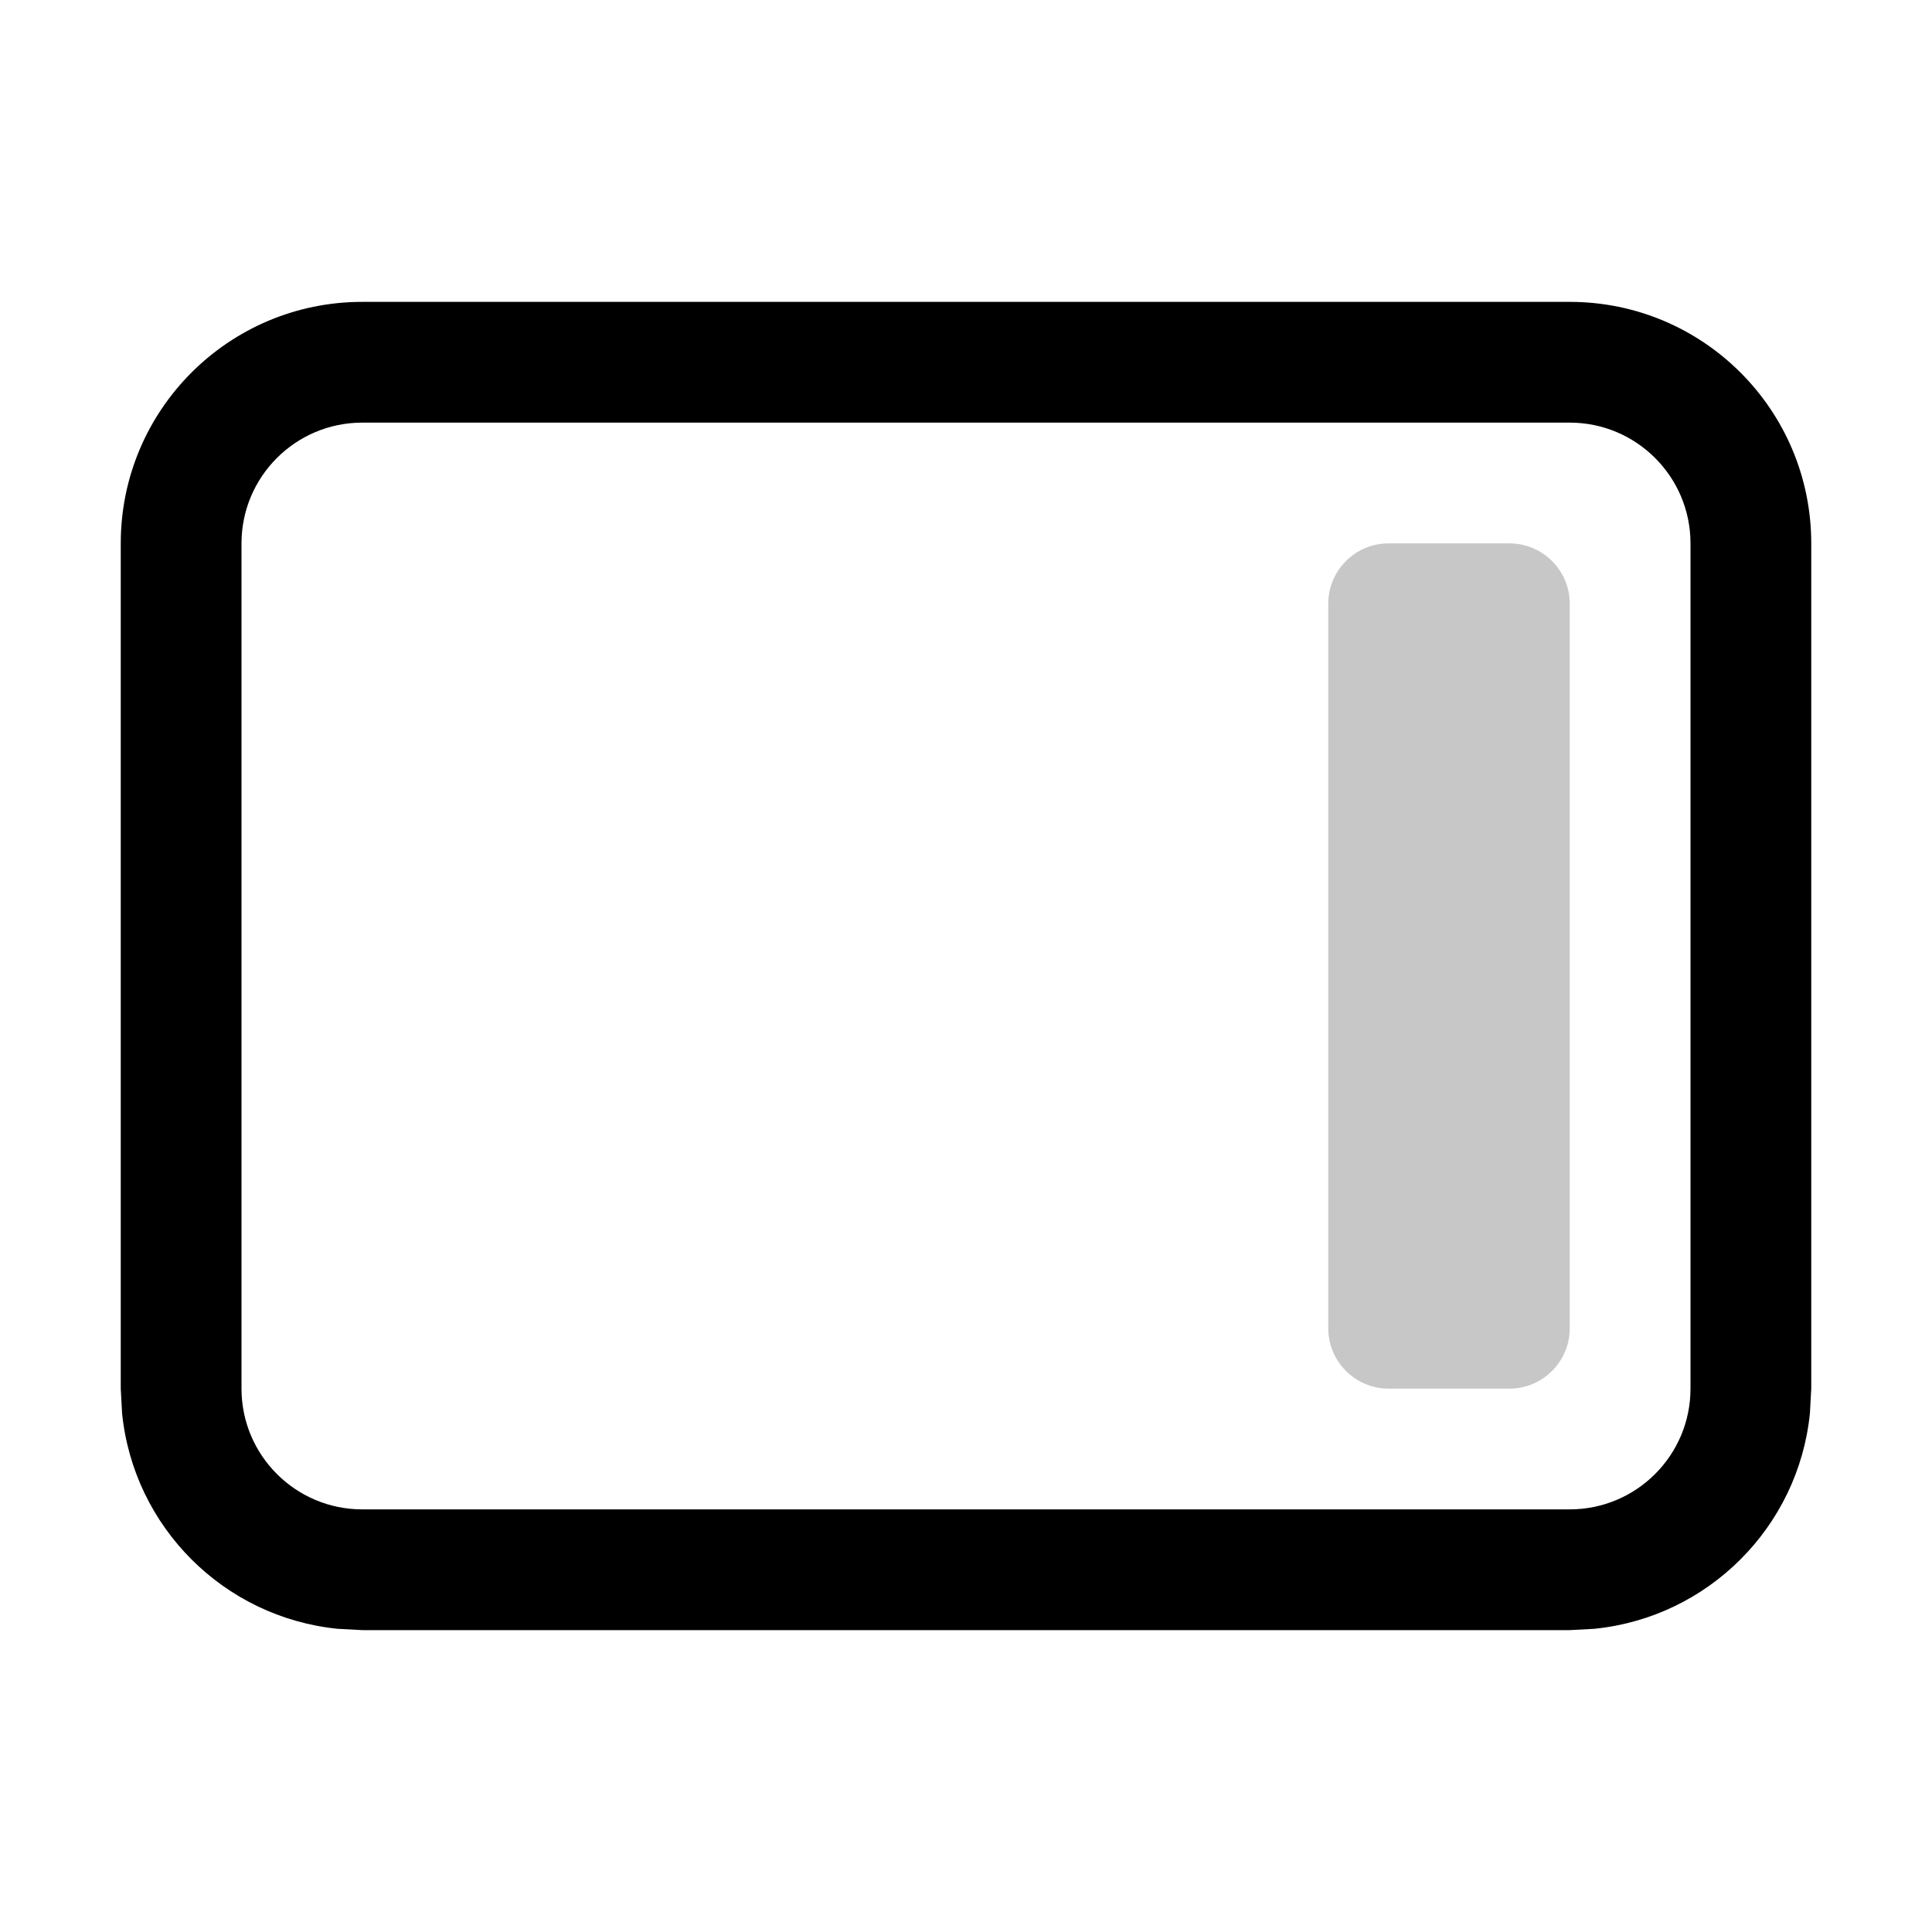
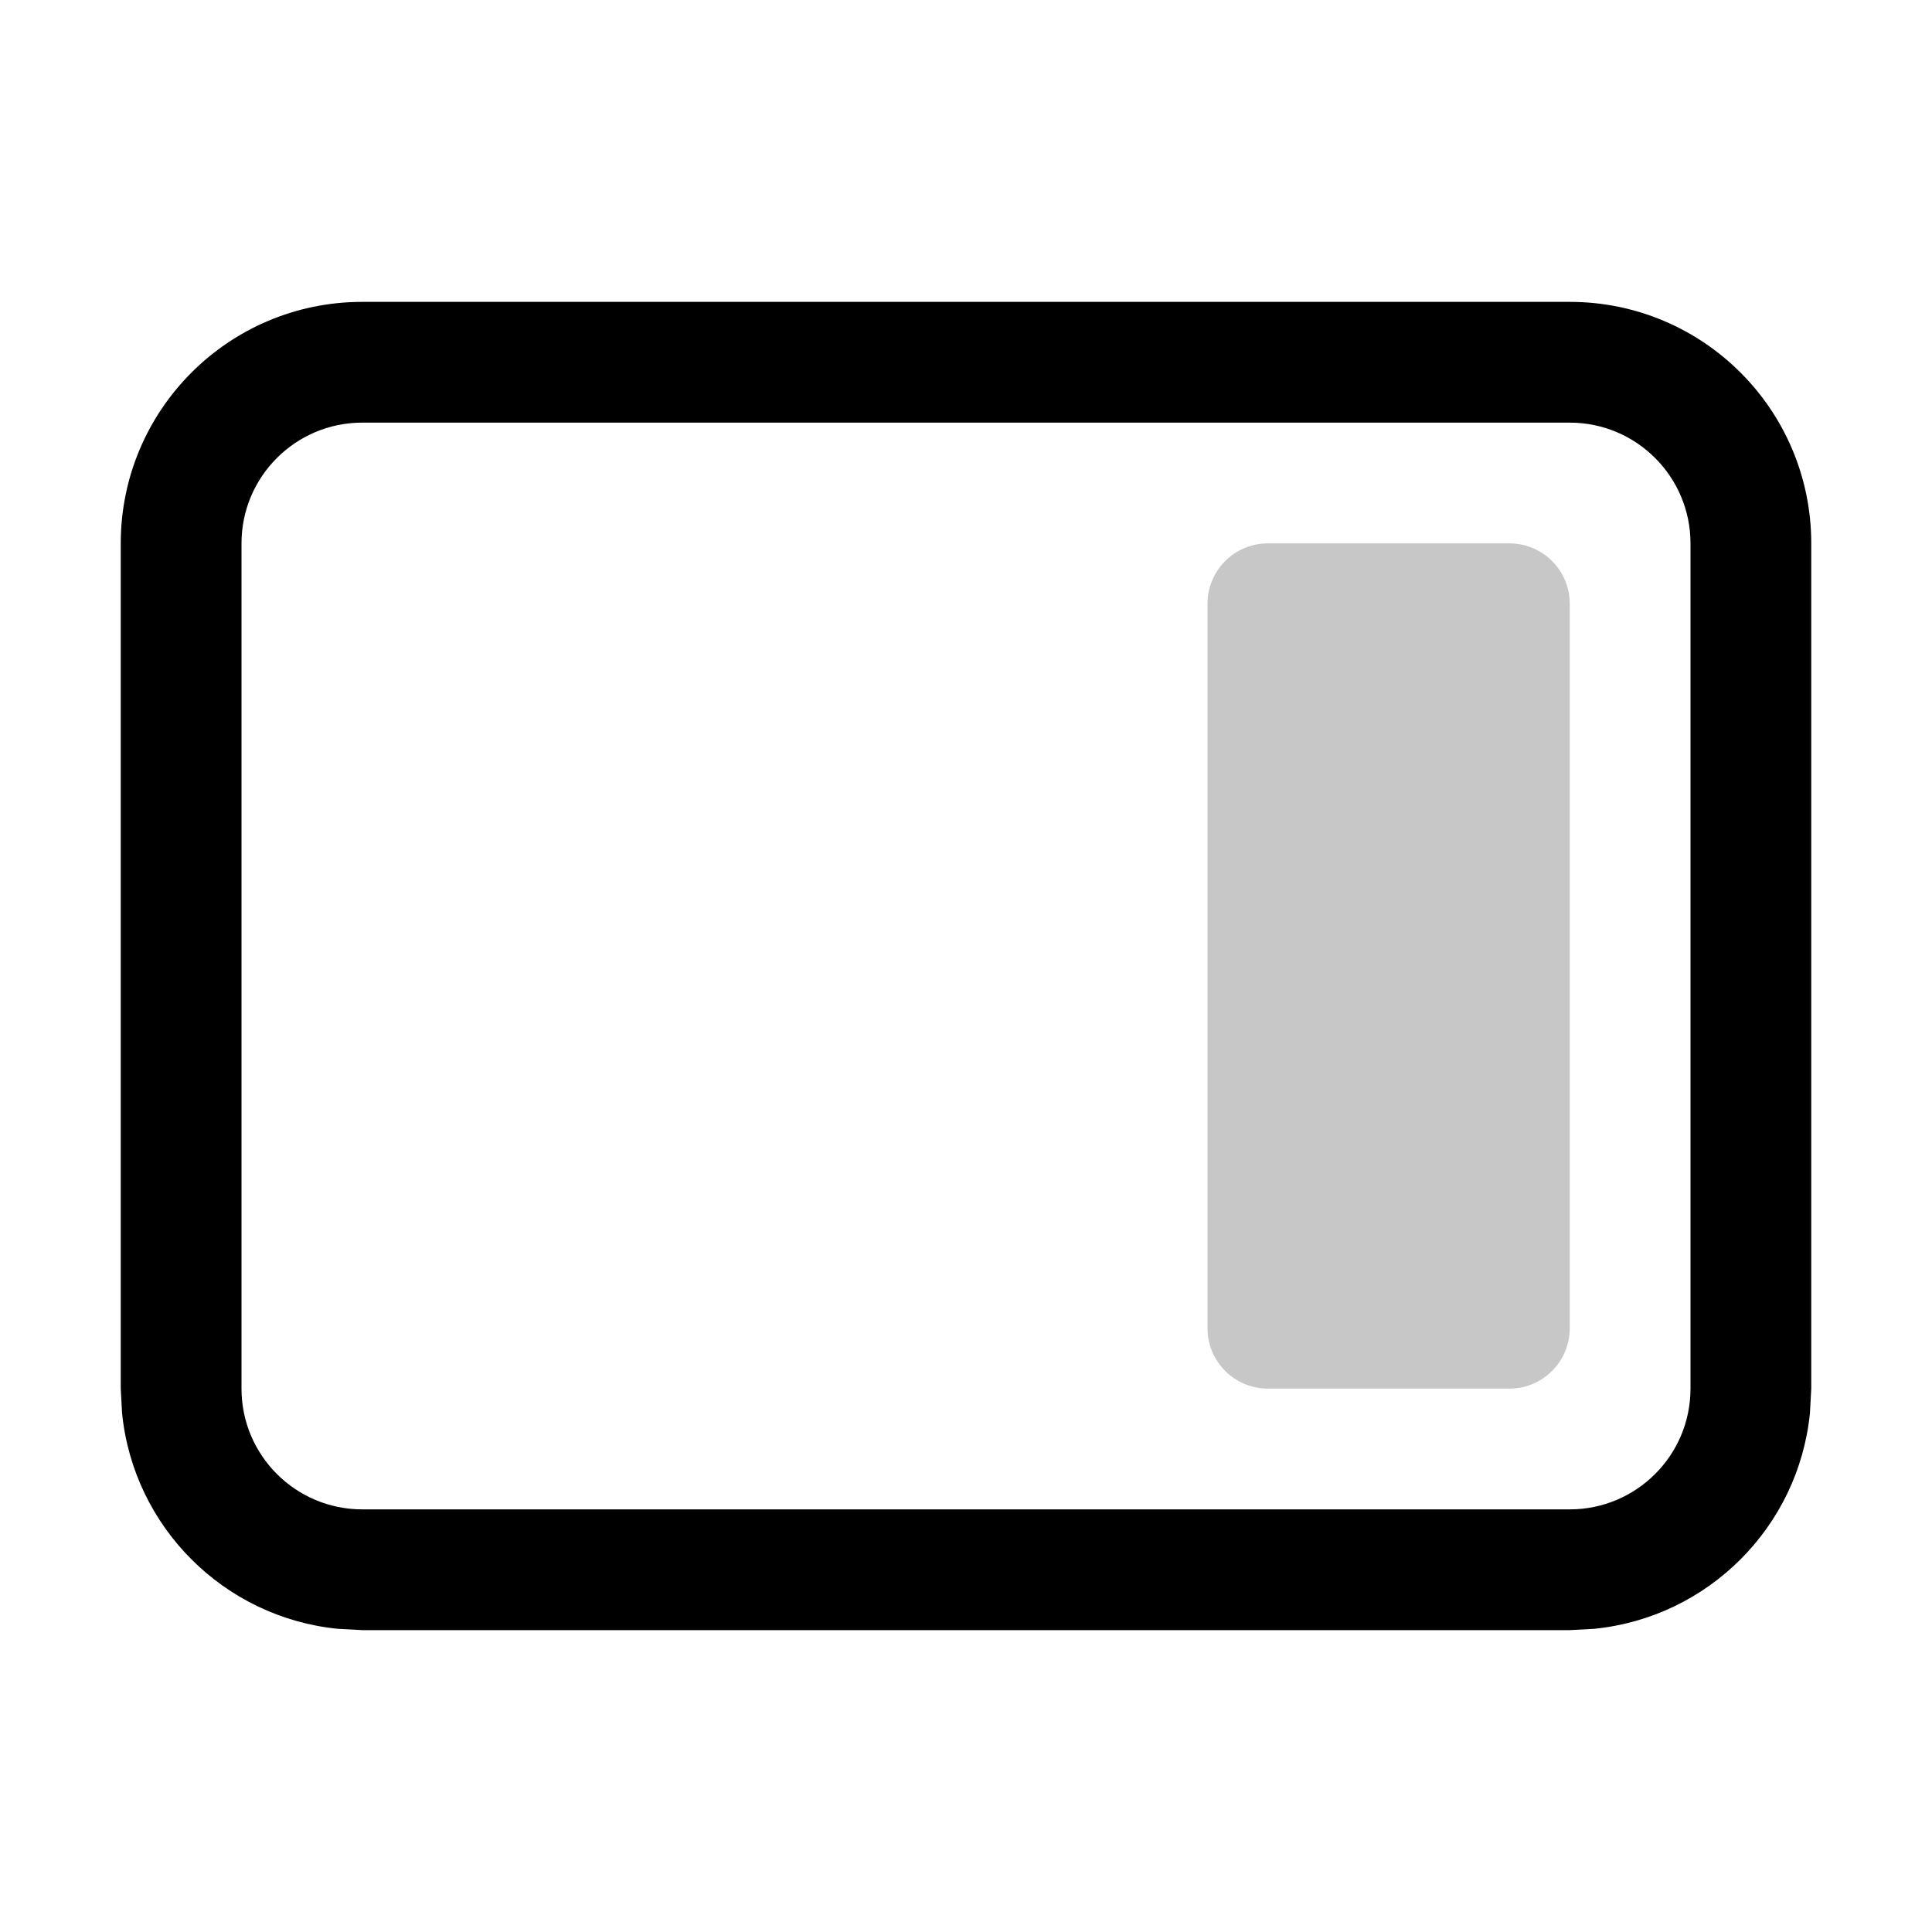
<svg xmlns="http://www.w3.org/2000/svg" width="16" height="16" viewBox="0 0 16 16" fill="none">
  <path d="M13 12.5V13.5H3V12.5H13ZM14 11.5V4.5C14 3.948 13.552 3.5 13 3.5H3C2.448 3.5 2 3.948 2 4.5V11.5C2 12.052 2.448 12.5 3 12.5V13.5L2.796 13.489C1.854 13.394 1.106 12.646 1.011 11.704L1 11.5V4.5C1 3.395 1.895 2.5 3 2.5H13C14.105 2.5 15 3.395 15 4.5V11.5L14.989 11.704C14.894 12.646 14.146 13.394 13.204 13.489L13 13.5V12.5C13.552 12.5 14 12.052 14 11.5Z" fill="black" />
-   <path d="M11 5C11 4.724 11.224 4.5 11.5 4.5H12.5C12.776 4.5 13 4.724 13 5V11C13 11.276 12.776 11.5 12.5 11.5H11.5C11.224 11.5 11 11.276 11 11V5Z" fill="#C7C7C7" />
+   <path d="M10 5C10 4.724 10.224 4.5 10.5 4.5H12.5C12.776 4.5 13 4.724 13 5V11C13 11.276 12.776 11.5 12.5 11.5H10.5C10.224 11.5 10 11.276 10 11V5Z" fill="#C7C7C7" />
</svg>
